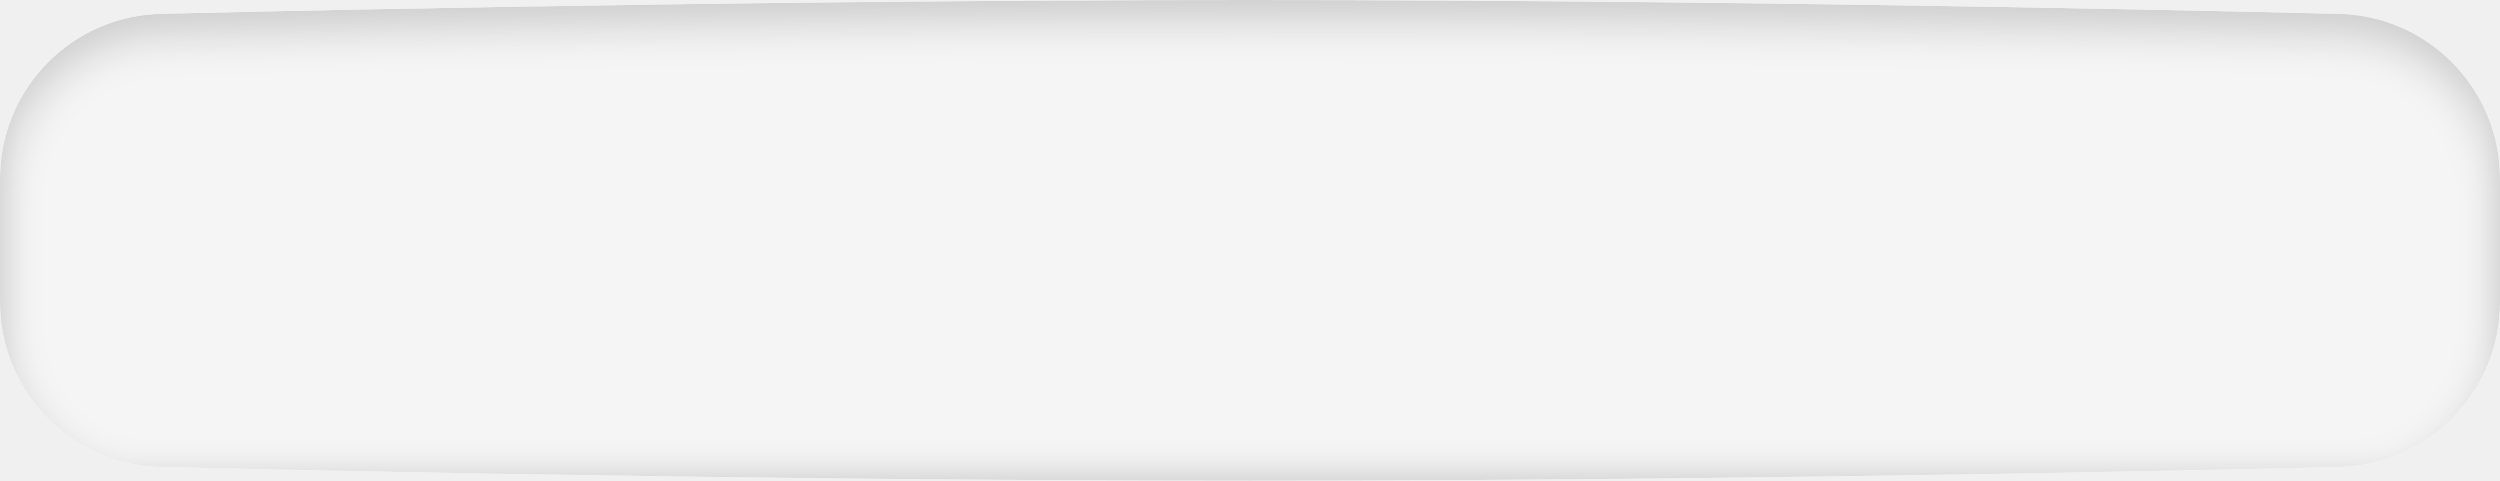
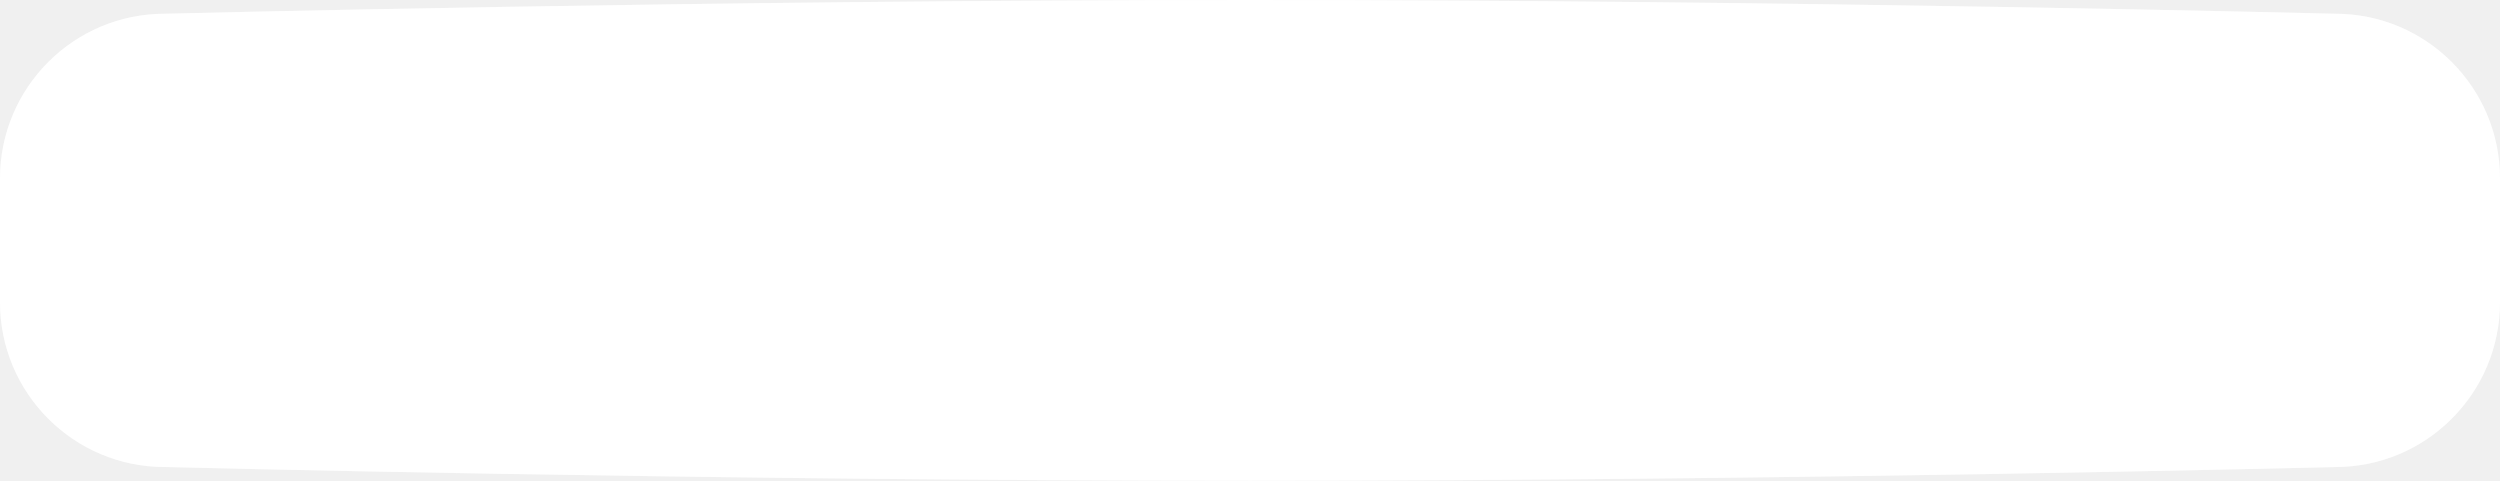
<svg xmlns="http://www.w3.org/2000/svg" width="364" height="70" viewBox="0 0 364 70">
  <defs>
    <filter id="a" x="0" y="0" width="364" height="70" filterUnits="userSpaceOnUse">
      <feOffset dy="3" input="SourceAlpha" />
      <feGaussianBlur stdDeviation="3" result="b" />
      <feFlood flood-opacity="0.161" result="c" />
      <feComposite operator="out" in="SourceGraphic" in2="b" />
      <feComposite operator="in" in="c" />
      <feComposite operator="in" in2="SourceGraphic" />
    </filter>
  </defs>
  <g data-type="innerShadowGroup">
    <path d="M24,0s79-2,158-2S340,0,340,0a24,24,0,0,1,24,24V42a24,24,0,0,1-24,24s-79,2-158,2S24,66,24,66A24,24,0,0,1,0,42V24A24,24,0,0,1,24,0Z" transform="translate(0 2)" fill="#f5f5f5" />
-     <g transform="matrix(1, 0, 0, 1, 0, 0)" filter="url(#a)">
-       <path d="M24,0s79-2,158-2S340,0,340,0a24,24,0,0,1,24,24V42a24,24,0,0,1-24,24s-79,2-158,2S24,66,24,66A24,24,0,0,1,0,42V24A24,24,0,0,1,24,0Z" transform="translate(0 2)" fill="#fff" />
-     </g>
+     <path d="M24,0s79-2,158-2S340,0,340,0a24,24,0,0,1,24,24V42a24,24,0,0,1-24,24s-79,2-158,2S24,66,24,66A24,24,0,0,1,0,42V24A24,24,0,0,1,24,0Z" transform="translate(0 2)" fill="#fff" />
  </g>
</svg>
